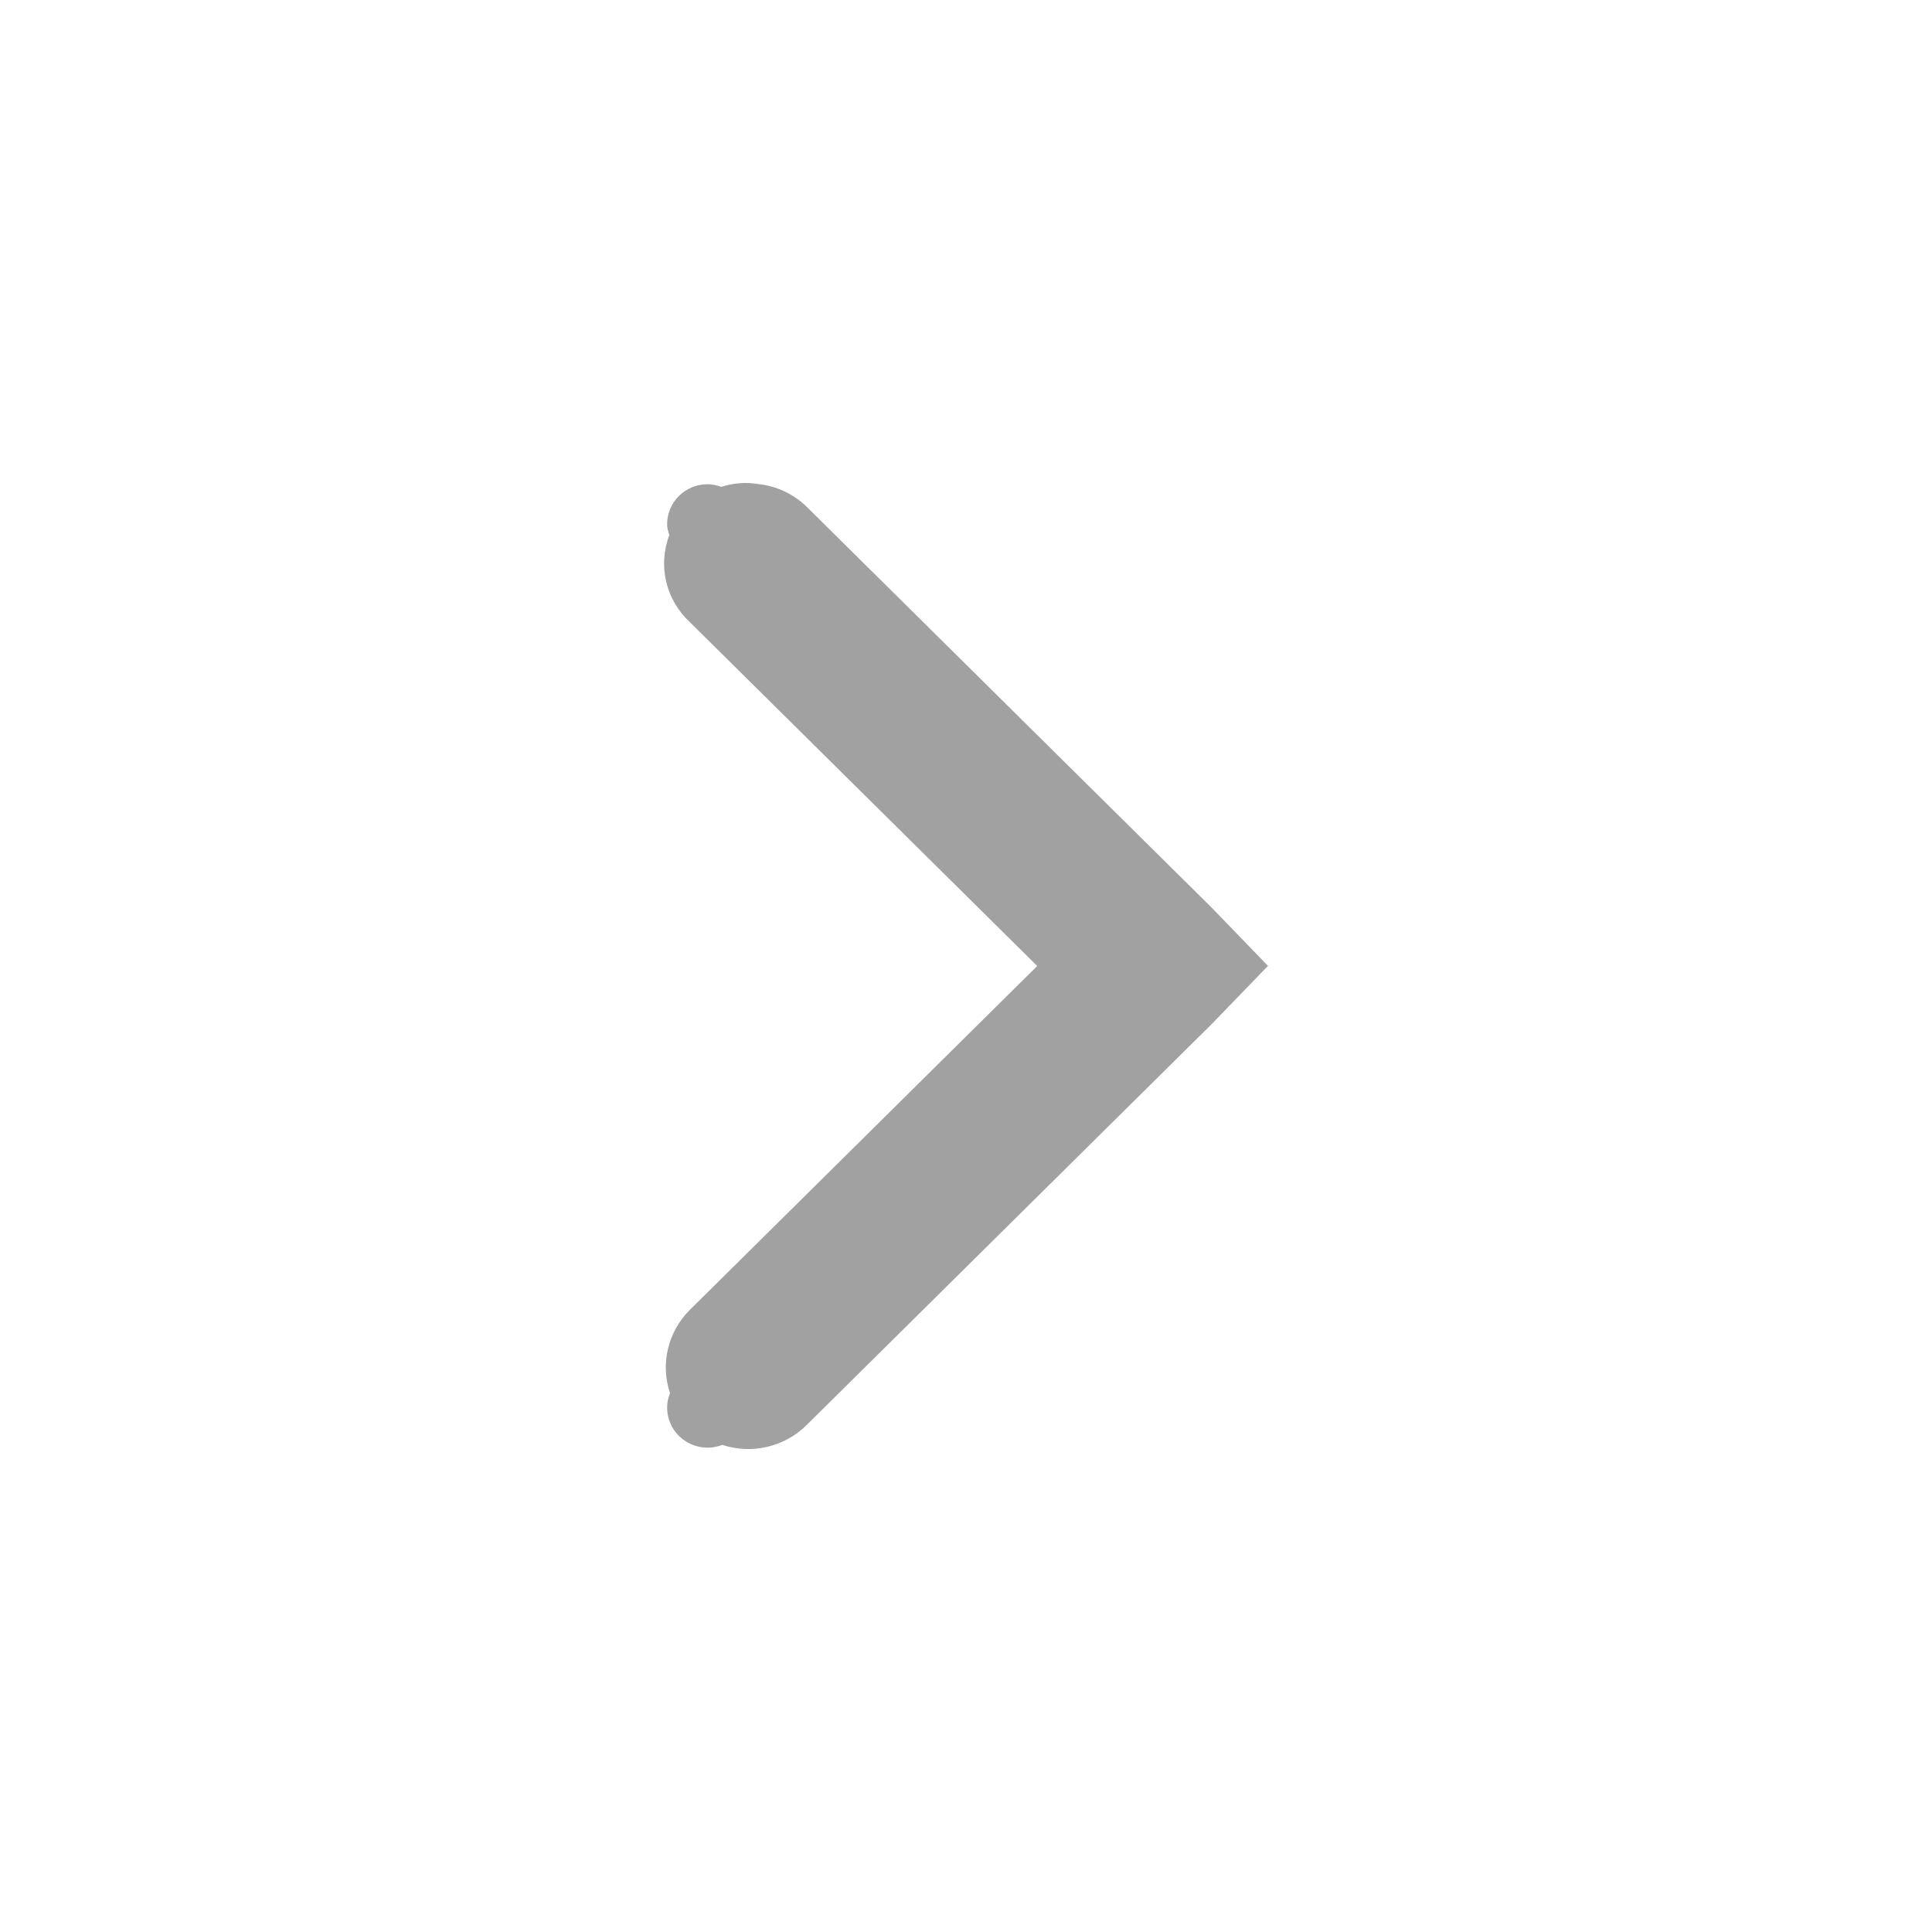
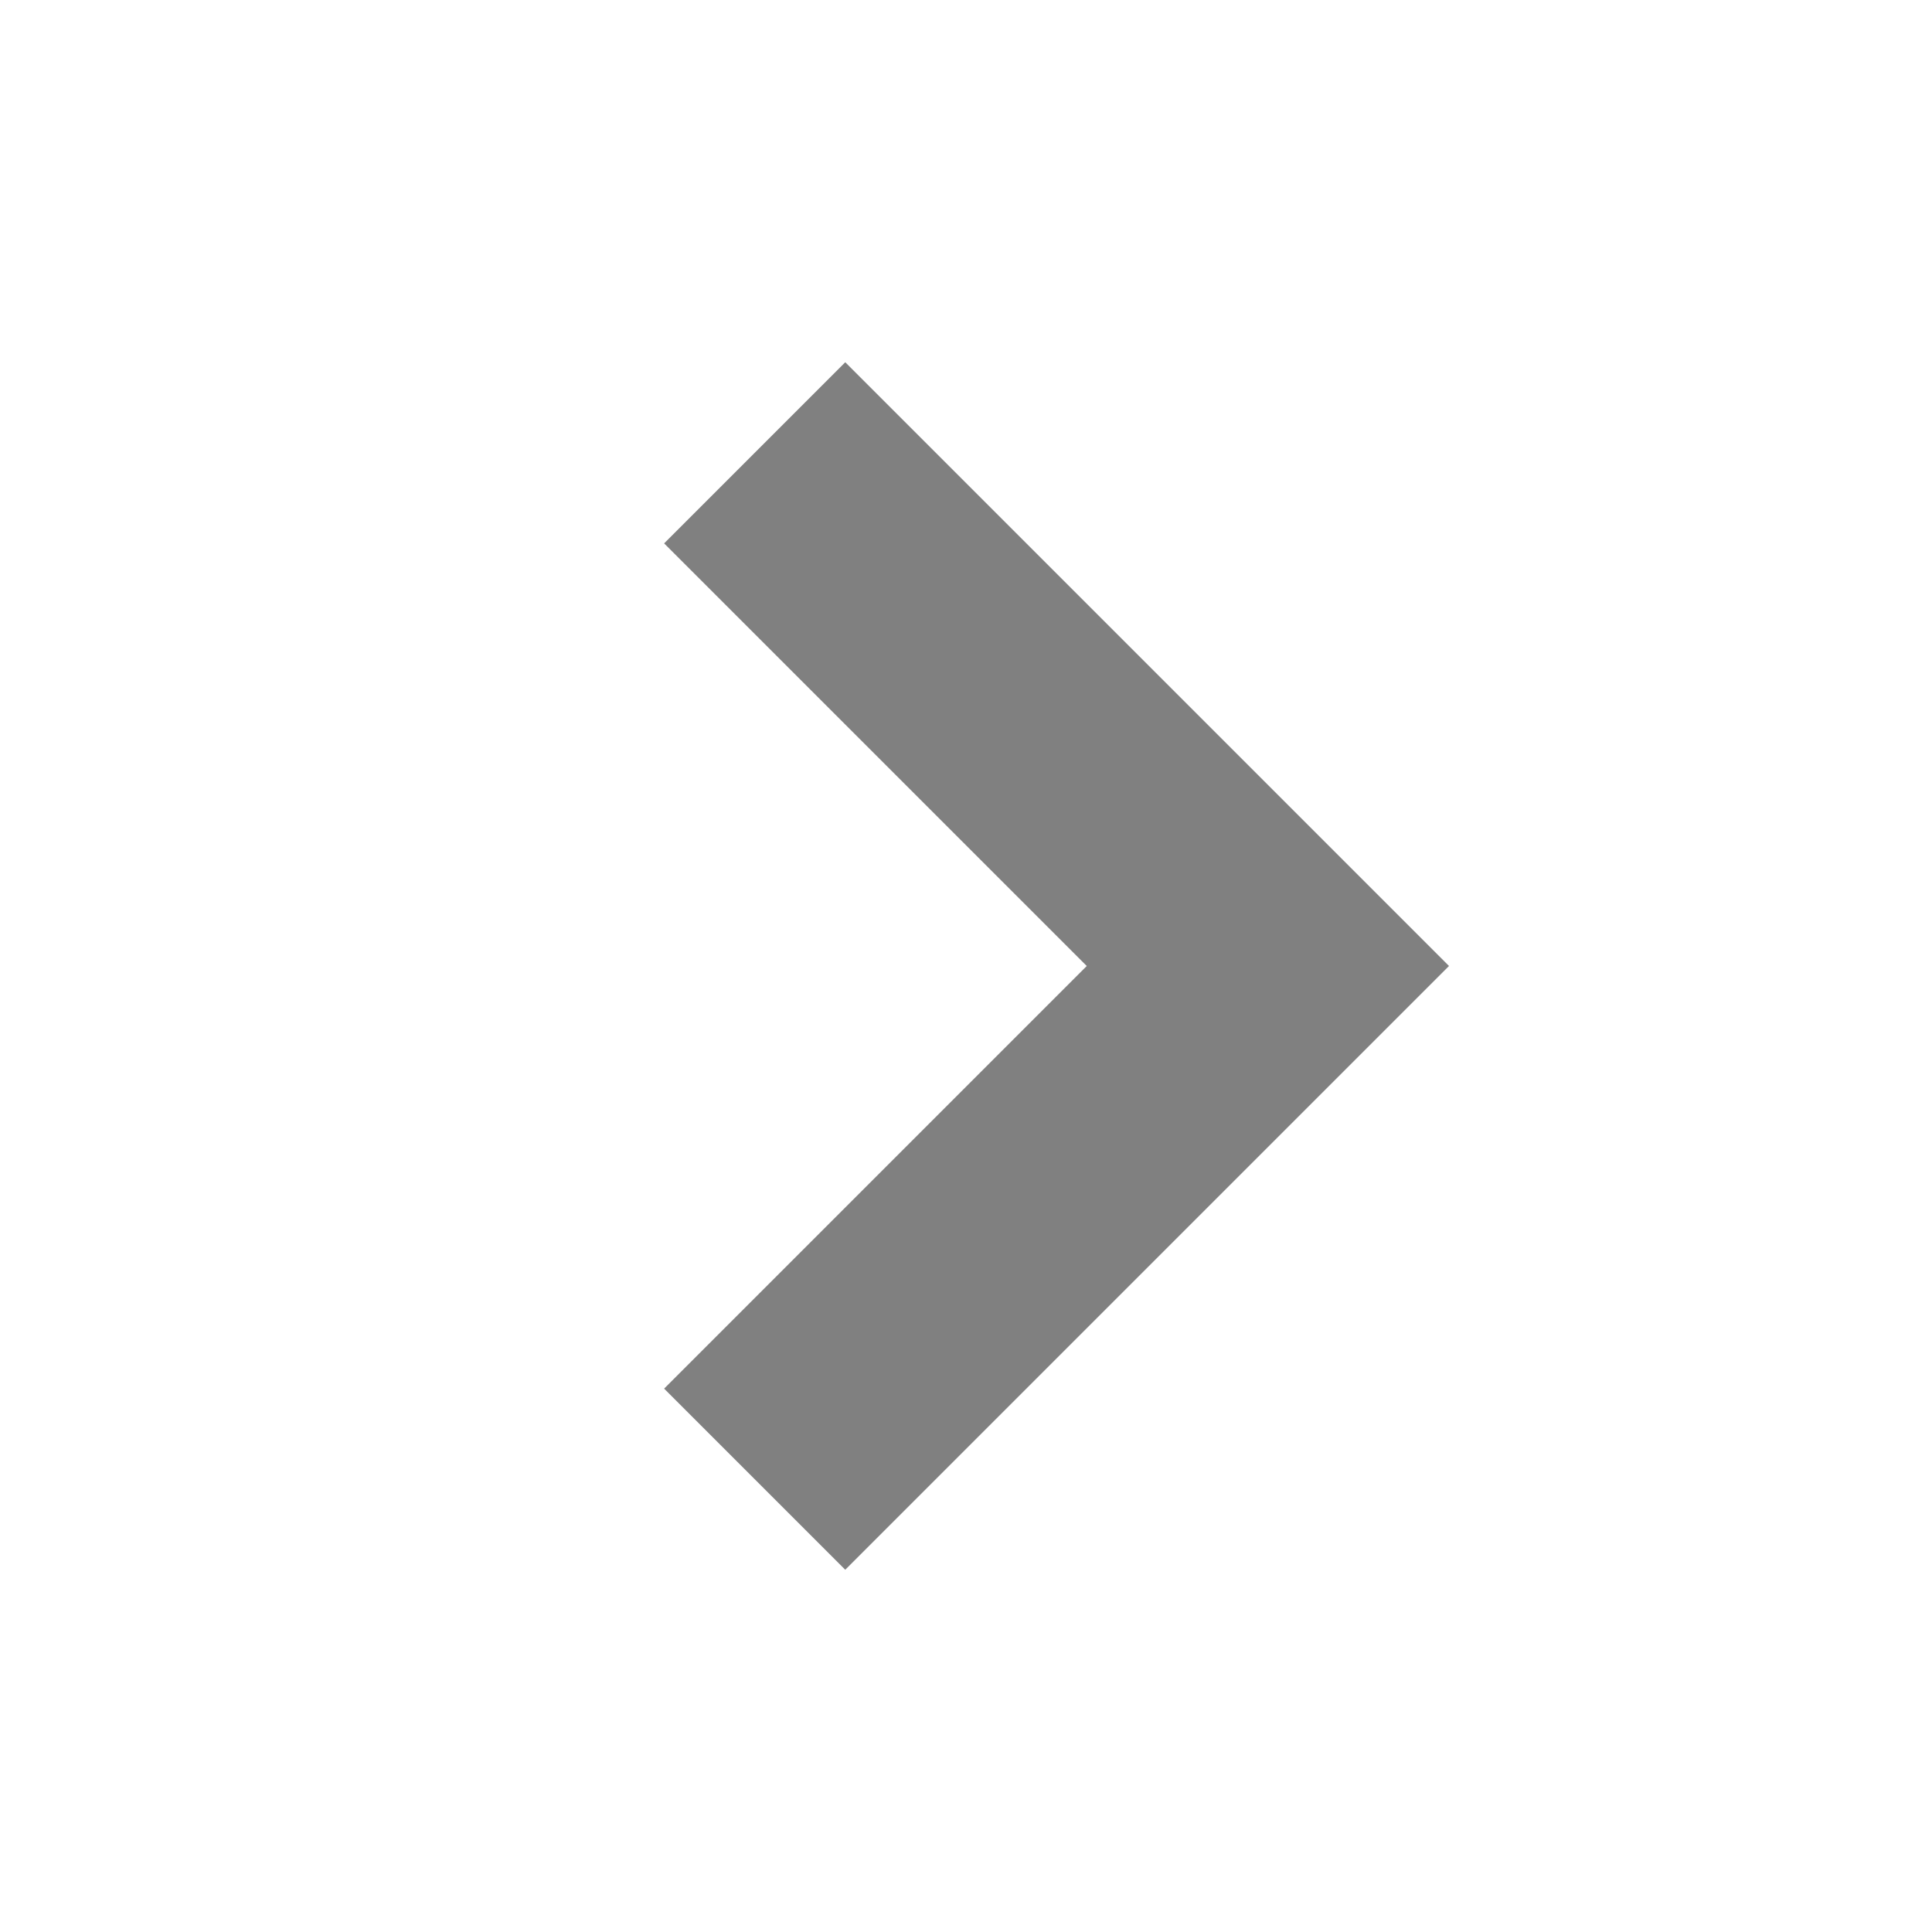
- <svg xmlns="http://www.w3.org/2000/svg" height="16" id="svg7384" version="1.1" width="16">
-   <defs id="defs7386" />
-   <g id="layer9" style="display:inline" transform="translate(-100.0002,-747)" />
-   <g id="layer10" transform="translate(-100.0002,-747)" />
-   <g id="layer11" transform="translate(-100.0002,-747)" />
-   <g id="layer13" transform="translate(-100.0002,-747)" />
-   <g id="layer14" transform="translate(-100.0002,-747)" />
-   <g id="layer15" style="display:inline" transform="translate(-100.0002,-747)" />
-   <g id="g71291" style="display:inline" transform="translate(-100.0002,-747)" />
-   <g id="g4953" style="display:inline" transform="translate(-100.0002,-747)" />
-   <g id="layer12" style="display:inline" transform="translate(-100.0002,-747)">
-     <path style="color:#000000;font-style:normal;font-variant:normal;font-weight:normal;font-stretch:normal;font-size:medium;line-height:normal;font-family:Sans;-inkscape-font-specification:Sans;text-indent:0;text-align:start;text-decoration:none;text-decoration-line:none;letter-spacing:normal;word-spacing:normal;text-transform:none;direction:ltr;block-progression:tb;writing-mode:lr-tb;baseline-shift:baseline;text-anchor:start;display:inline;overflow:visible;visibility:visible;fill:#a1a1a1;fill-opacity:1;stroke:none;stroke-width:2;marker:none;enable-background:accumulate" d="m 106.177,751 a 0.672,0.665 0 0 1 0.104,0.009 0.672,0.665 0 0 1 0.399,0.187 l 3.359,3.325 0.462,0.478 -0.462,0.478 -3.359,3.325 a 0.683,0.676 0 0 1 -0.698,0.164 c -0.037,0.014 -0.078,0.023 -0.121,0.023 -0.186,0 -0.336,-0.148 -0.336,-0.332 0,-0.042 0.009,-0.082 0.024,-0.119 a 0.683,0.676 0 0 1 0.165,-0.691 l 2.876,-2.847 -2.876,-2.847 a 0.672,0.665 0 0 1 -0.171,-0.721 c -0.008,-0.029 -0.018,-0.058 -0.018,-0.09 0,-0.184 0.15,-0.332 0.336,-0.332 0.04,0 0.076,0.01 0.112,0.022 A 0.672,0.665 0 0 1 106.177,751 Z" id="path6040" />
+ <svg xmlns="http://www.w3.org/2000/svg" width="16" height="16" version="1.1">
+   <defs>
+     <linearGradient id="accent_color">
+       <stop stop-color="#5294e2" />
+     </linearGradient>
+     <linearGradient id="contour_color">
+       <stop stop-color="#808080" />
+     </linearGradient>
+   </defs>
+   <g id="next">
+     <path d="m 7,13 l 5,-5 l -5,-5 l -1.5,1.5 l 3.5,3.5 l -3.5,3.5 z" fill="url(#contour_color)" stroke-width="0" />
  </g>
</svg>
